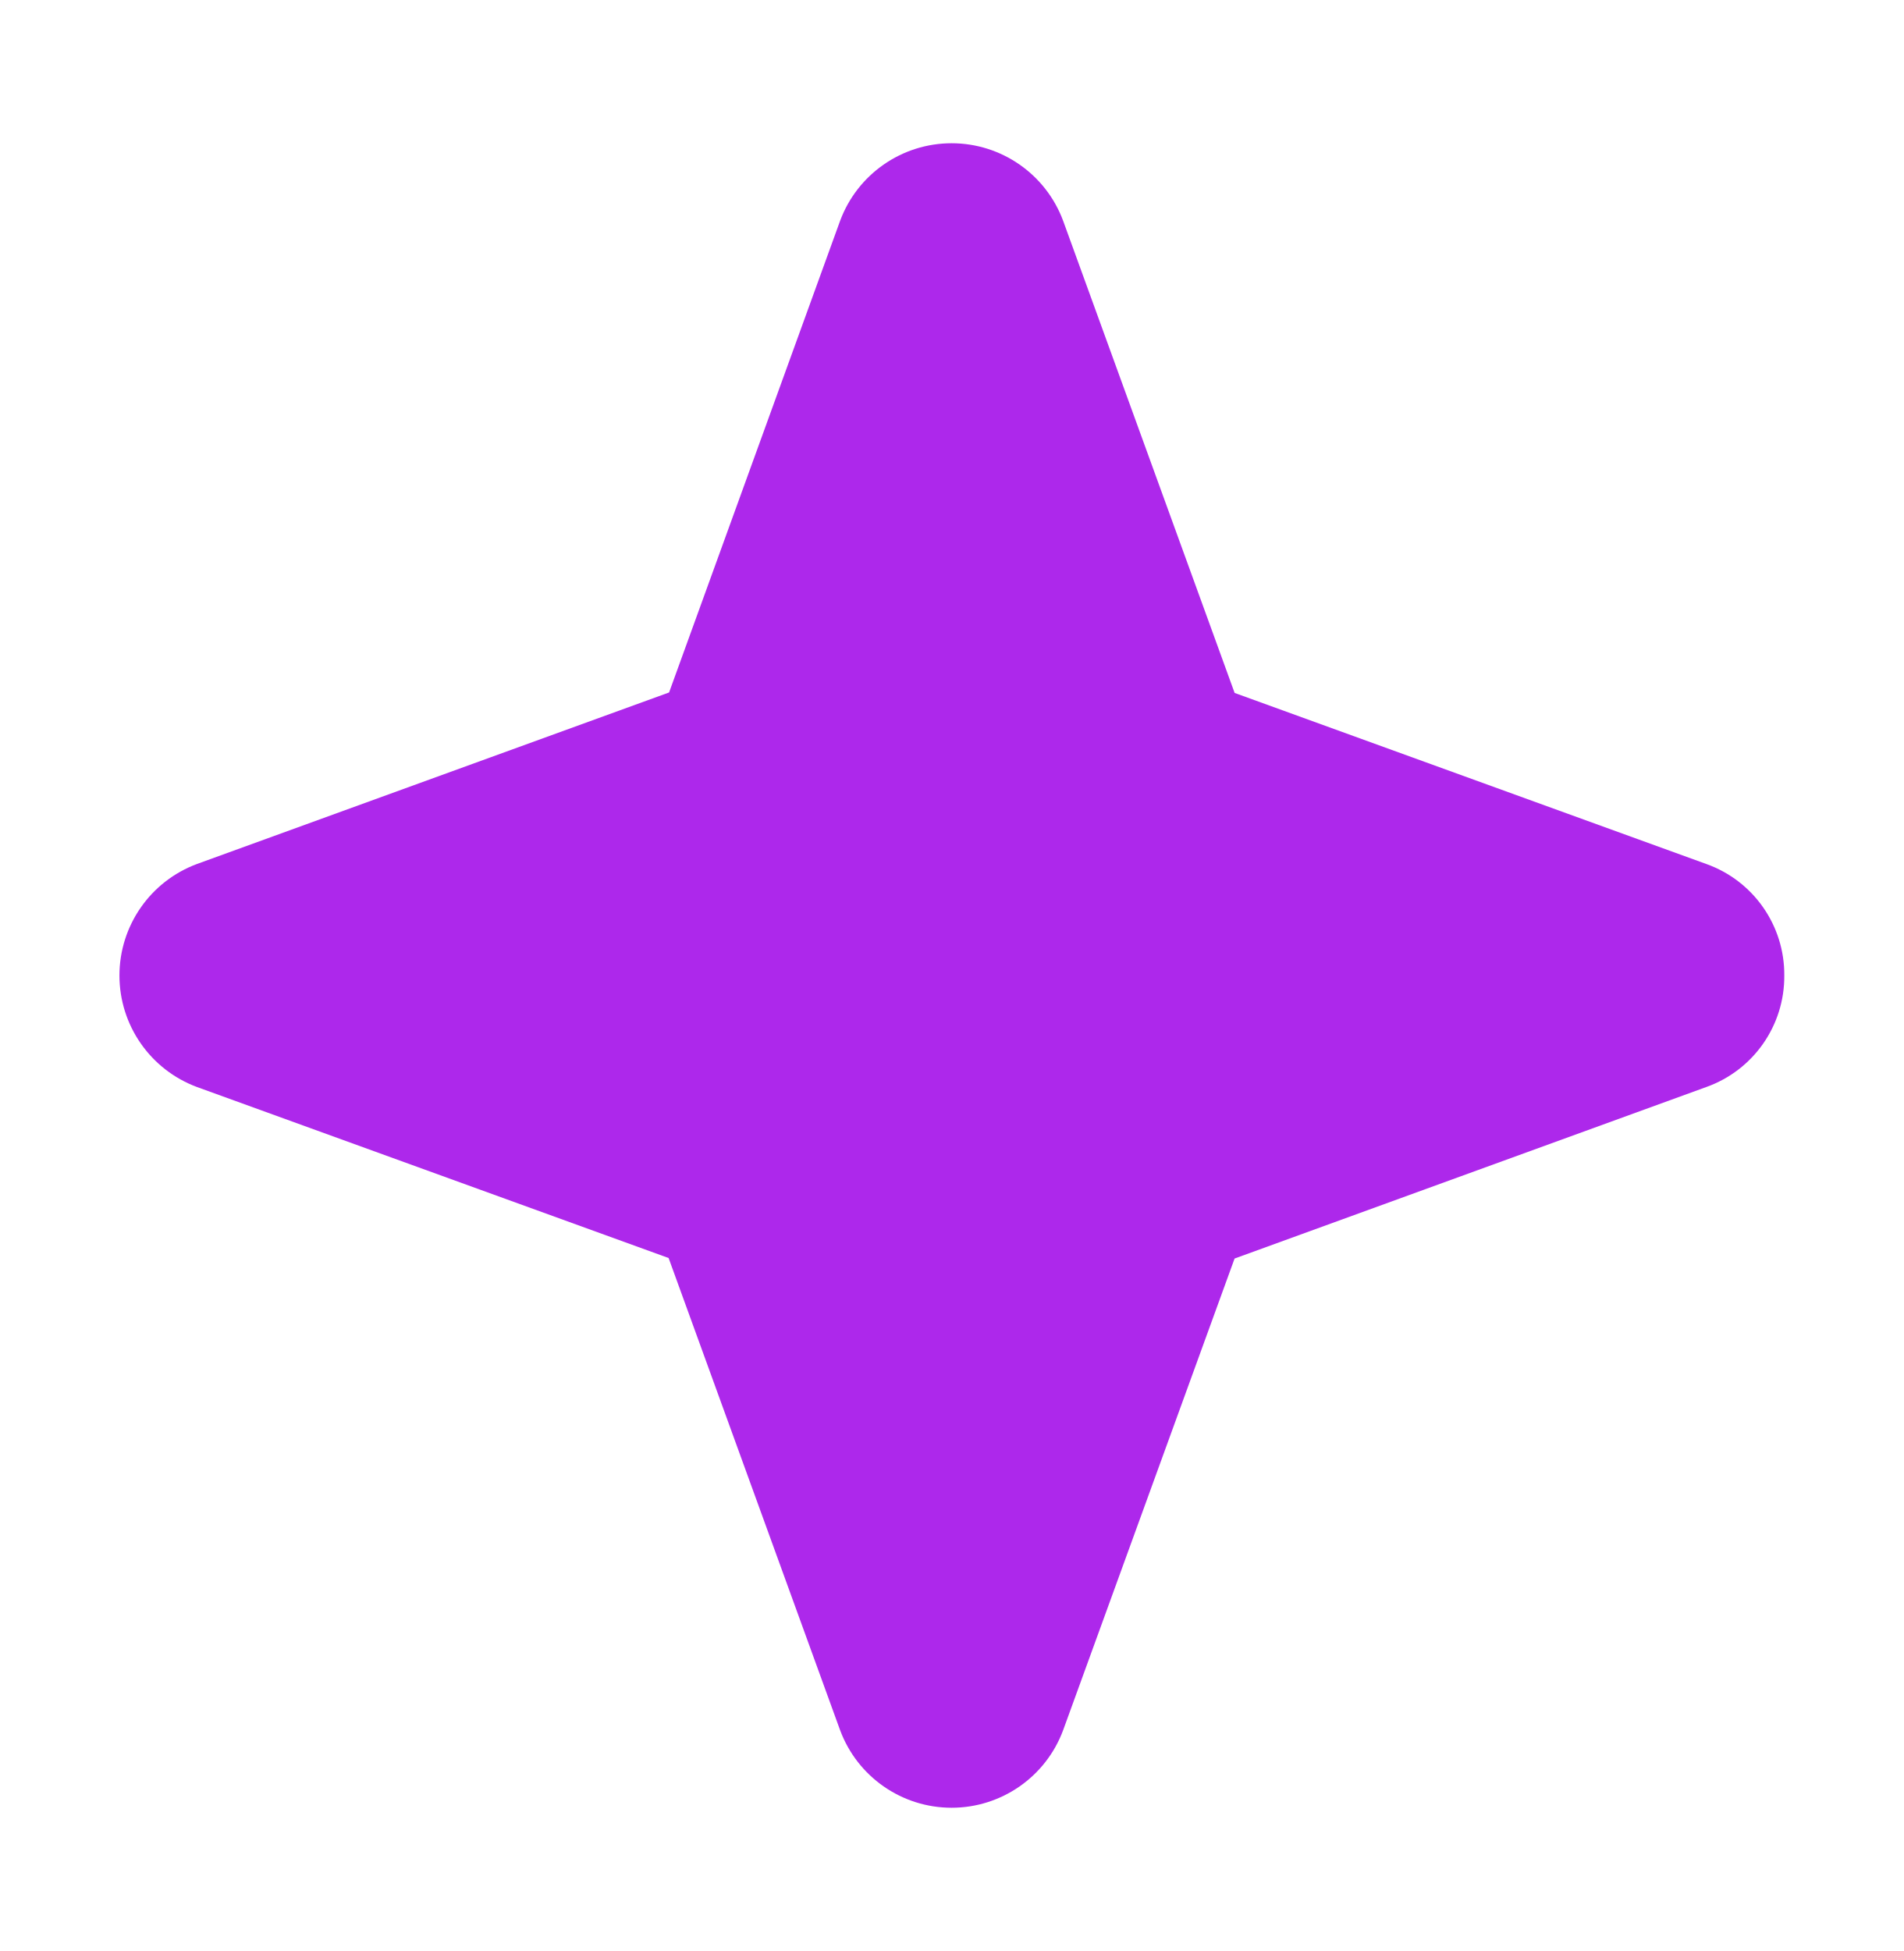
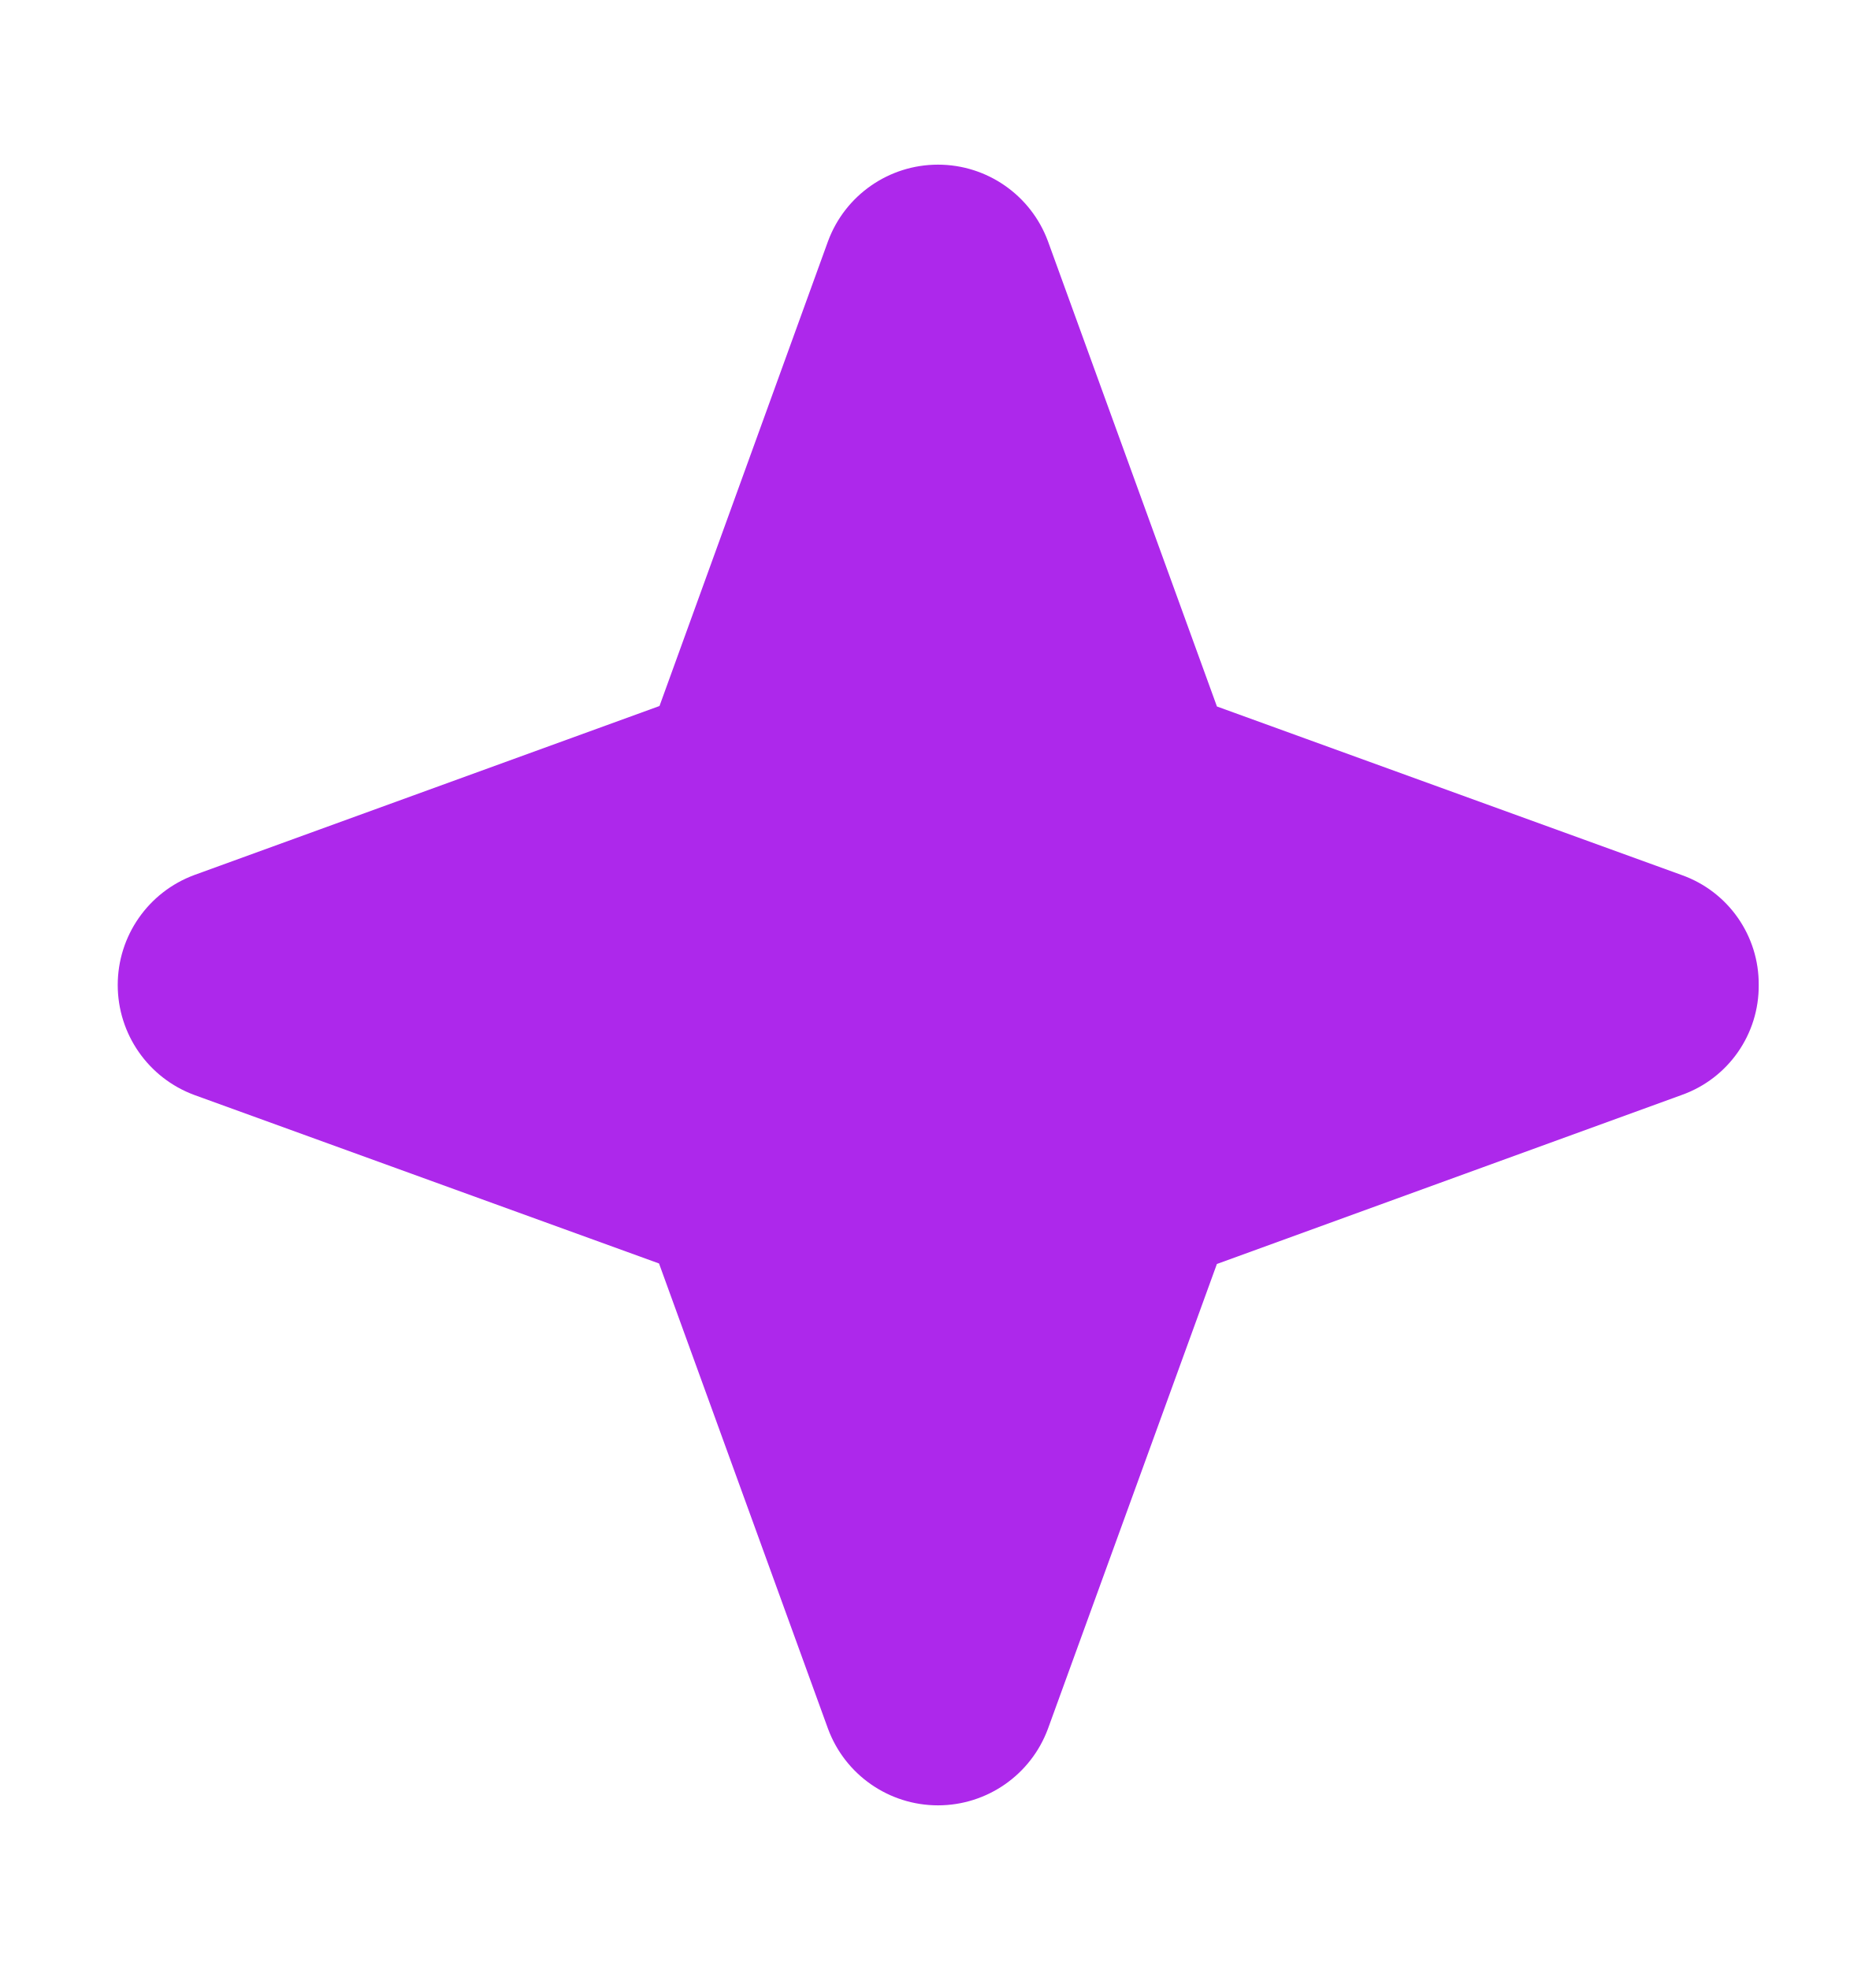
- <svg xmlns="http://www.w3.org/2000/svg" width="40" height="41" fill="none" viewBox="0 0 40 41">
+ <svg xmlns="http://www.w3.org/2000/svg" width="20" height="21" fill="none" viewBox="0 0 40 41">
  <path fill="#AD28EB" d="M37.5 20.5a2.467 2.467 0 0 1-1.64 2.344l-9.913 3.604-3.603 9.911a2.5 2.5 0 0 1-4.688 0l-3.604-9.922-9.911-3.593a2.5 2.5 0 0 1 0-4.688l9.921-3.604 3.594-9.911a2.5 2.5 0 0 1 4.688 0l3.604 9.921 9.911 3.594A2.467 2.467 0 0 1 37.5 20.5Z" />
</svg>
